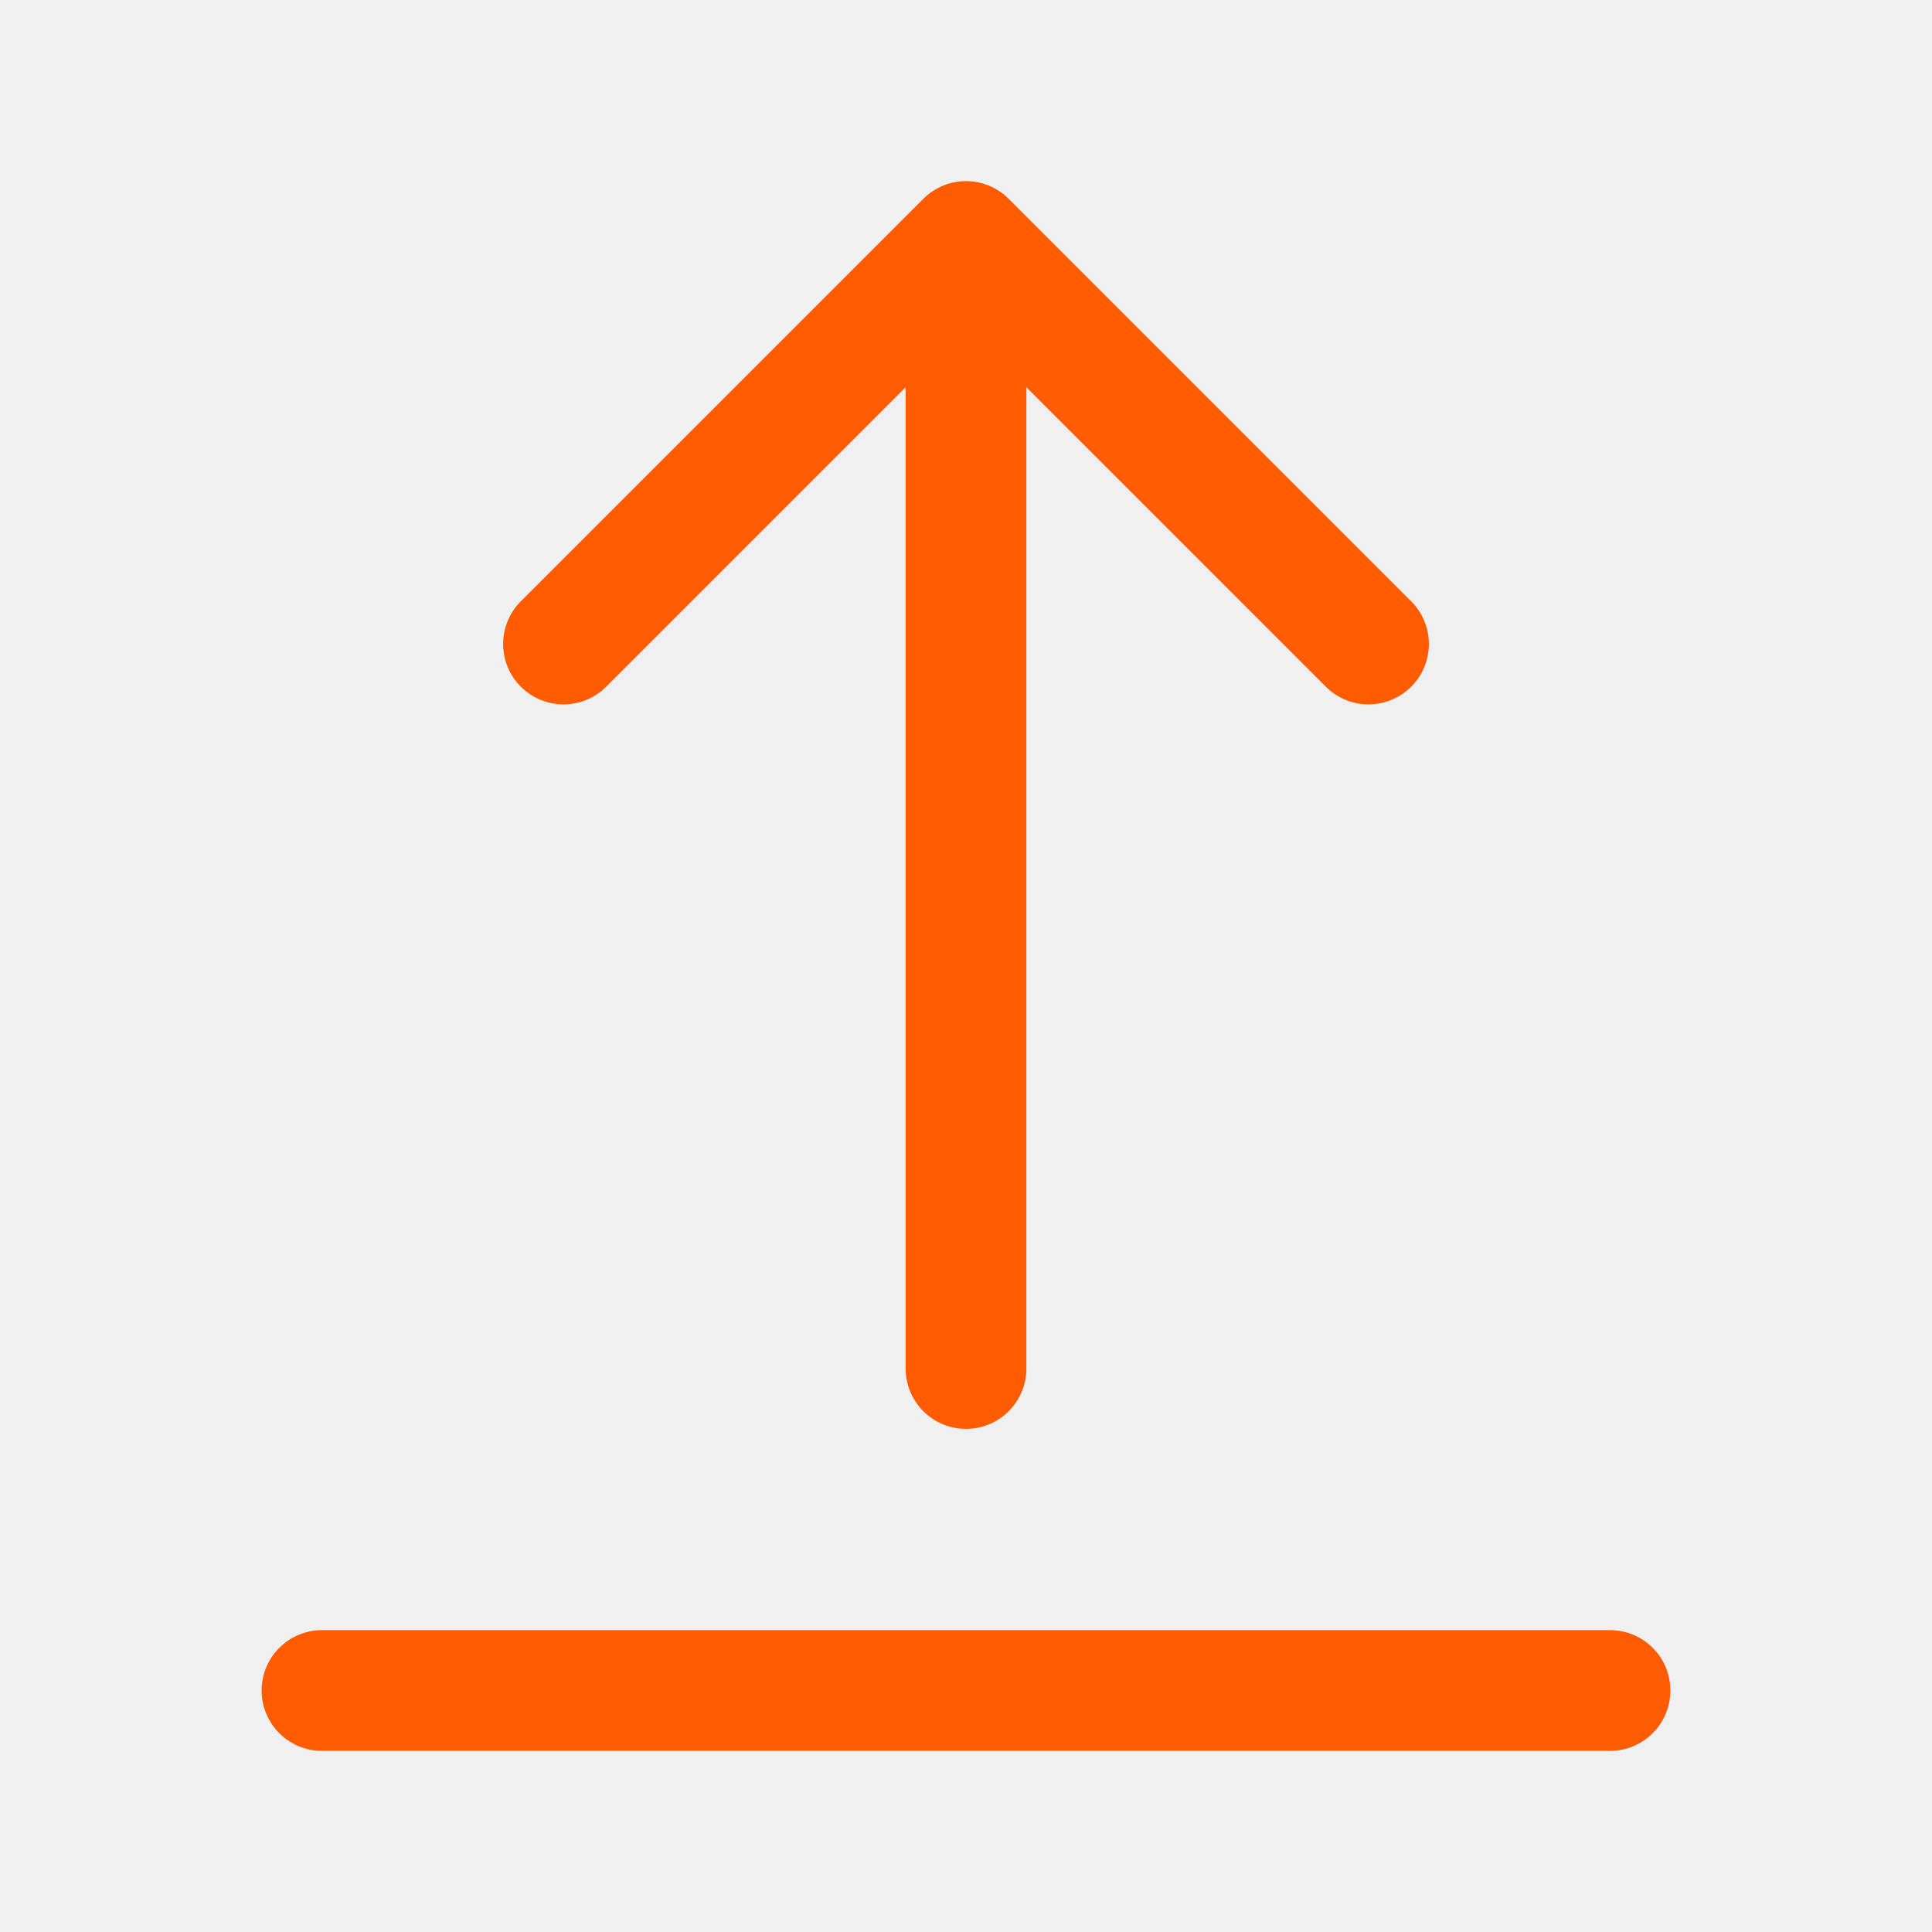
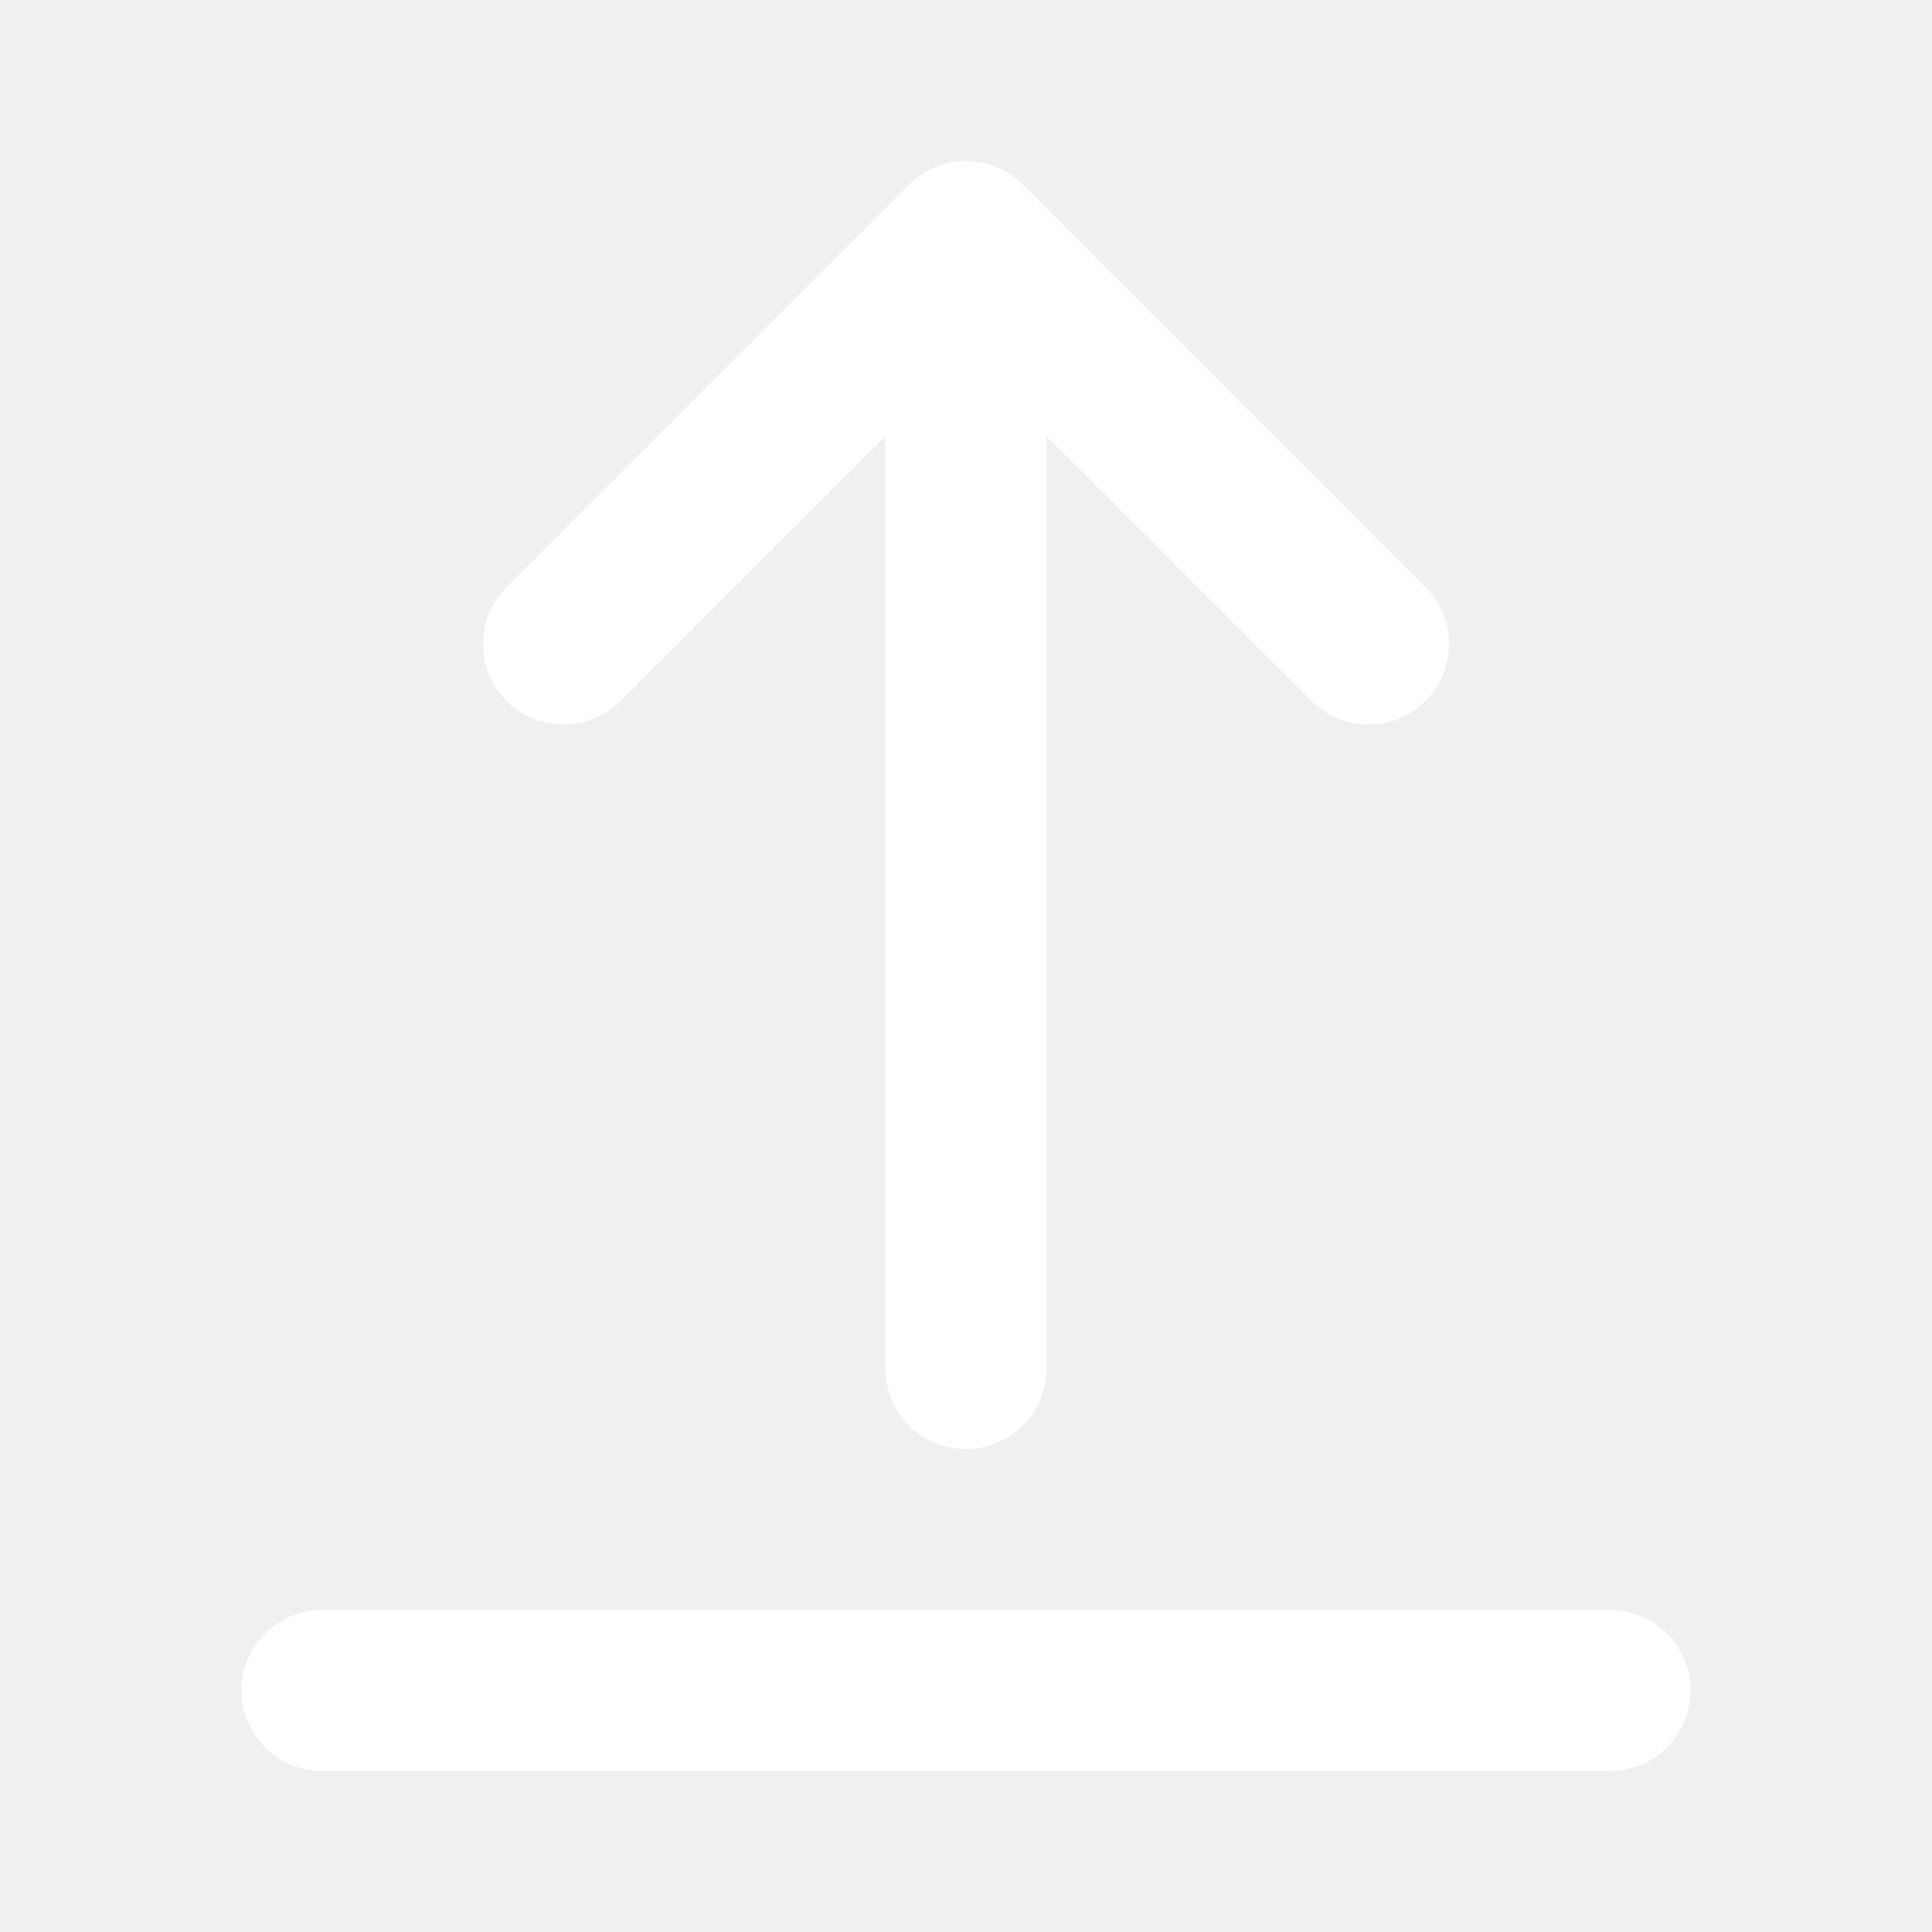
- <svg xmlns="http://www.w3.org/2000/svg" width="24" height="24" viewBox="0 0 24 24" fill="none">
-   <path d="M12 4V17" stroke="#FF5B00" stroke-width="1.5" stroke-linecap="round" stroke-linejoin="round" />
-   <path d="M7 8L12 3L17 8" stroke="#FF5B00" stroke-width="1.5" stroke-linecap="round" stroke-linejoin="round" />
-   <path d="M20 21H4" stroke="#FF5B00" stroke-width="1.5" stroke-linecap="round" stroke-linejoin="round" />
+ <svg xmlns="http://www.w3.org/2000/svg" width="24" height="24" viewBox="0 0 24 24" stroke="white" fill="none">
+   <path d="M12 4V17" stroke-width="2" stroke-linecap="round" stroke-linejoin="round" />
+   <path d="M7 8L12 3L17 8" stroke-width="2" stroke-linecap="round" stroke-linejoin="round" />
+   <path d="M20 21H4" stroke-width="2" stroke-linecap="round" stroke-linejoin="round" />
</svg>
